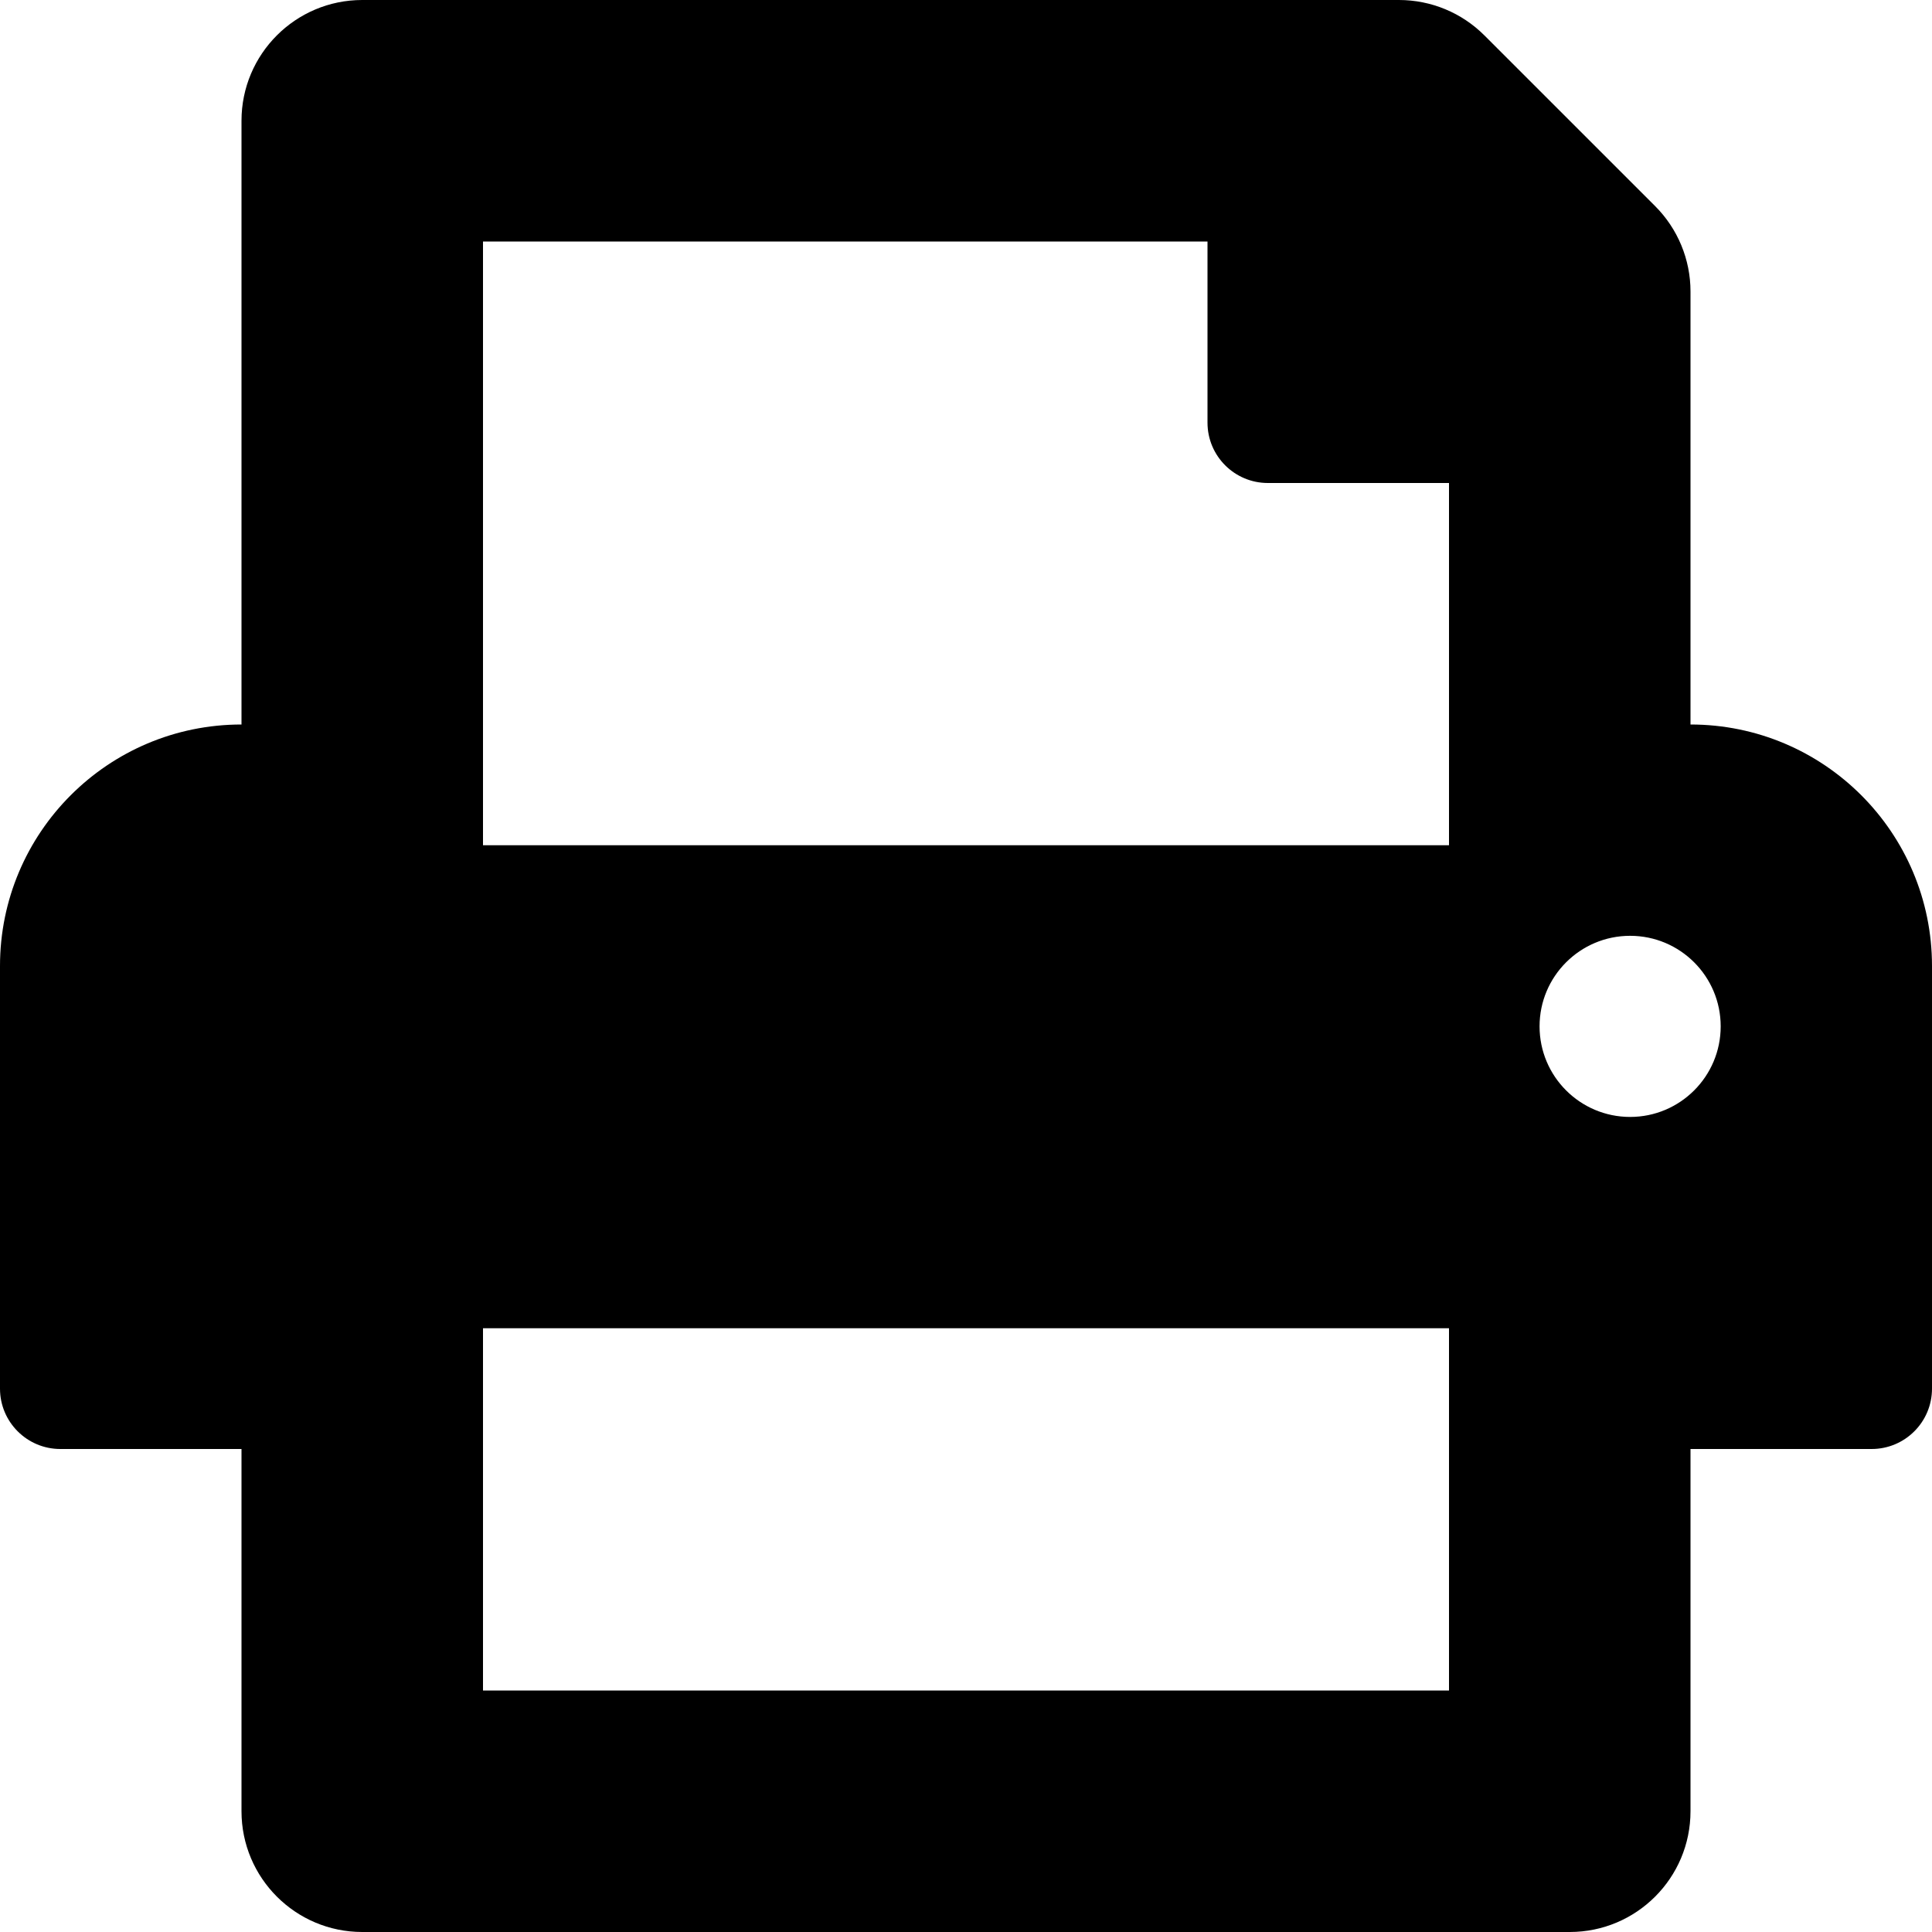
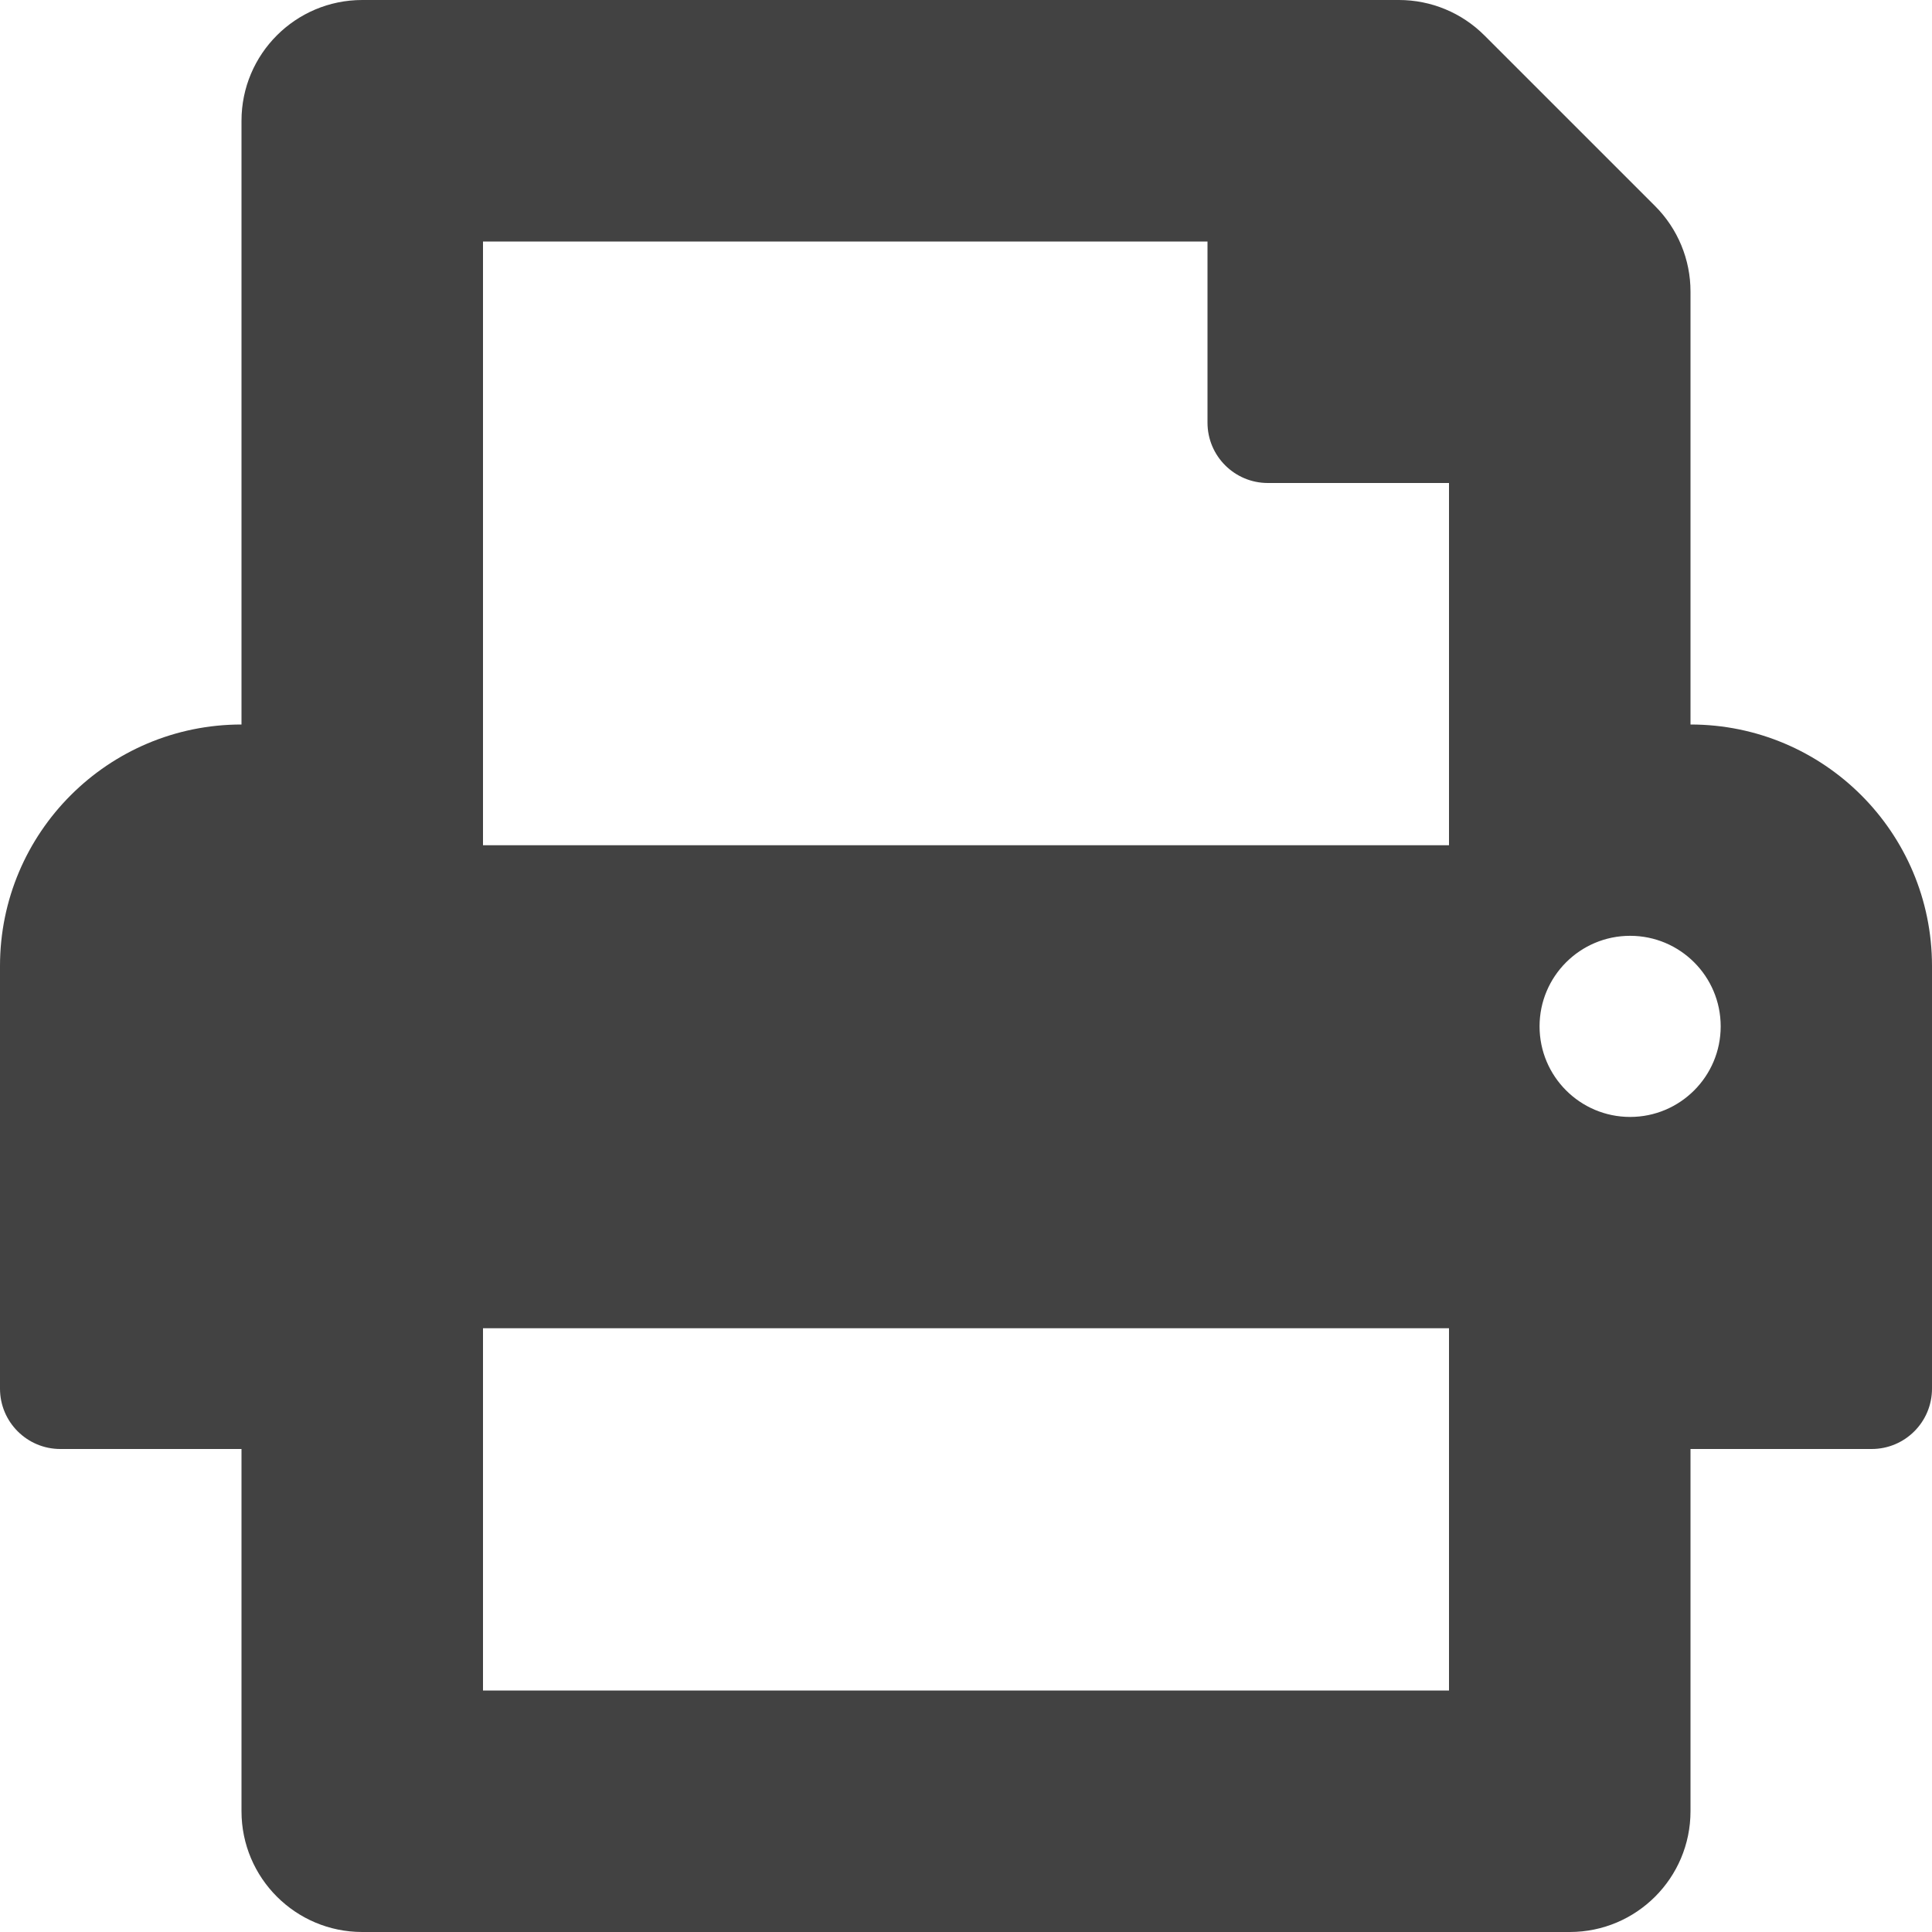
- <svg xmlns="http://www.w3.org/2000/svg" aria-hidden="true" focusable="false" data-prefix="fas" data-icon="print" class="svg-inline--fa fa-print fa-w-16" role="img" viewBox="0 0 512 512">
-   <path fill="currentColor" d="M448 192V77.25c0-8.49-3.37-16.62-9.37-22.63L393.37 9.37c-6-6-14.14-9.37-22.63-9.37H96C78.33 0 64 14.33 64 32v160c-35.35 0-64 28.65-64 64v112c0 8.84 7.16 16 16 16h48v96c0 17.67 14.33 32 32 32h320c17.67 0 32-14.33 32-32v-96h48c8.84 0 16-7.16 16-16V256c0-35.35-28.65-64-64-64zm-64 256H128v-96h256v96zm0-224H128V64h192v48c0 8.84 7.16 16 16 16h48v96zm48 72c-13.25 0-24-10.75-24-24 0-13.26 10.75-24 24-24s24 10.74 24 24c0 13.25-10.75 24-24 24z" />
+ <svg xmlns="http://www.w3.org/2000/svg" width="512" height="512" viewBox="0 0 512 512">
+   <path fill="#424242" d="M448 192V77.25c0-8.49-3.37-16.62-9.37-22.63L393.37 9.37c-6-6-14.14-9.37-22.63-9.37H96C78.33 0 64 14.33 64 32v160c-35.35 0-64 28.65-64 64v112c0 8.84 7.16 16 16 16h48v96c0 17.67 14.33 32 32 32h320c17.67 0 32-14.33 32-32v-96h48c8.84 0 16-7.16 16-16V256c0-35.35-28.65-64-64-64zm-64 256H128v-96h256v96zm0-224H128V64h192v48c0 8.84 7.16 16 16 16h48v96zm48 72c-13.25 0-24-10.75-24-24 0-13.26 10.75-24 24-24s24 10.74 24 24c0 13.25-10.75 24-24 24z" />
</svg>
